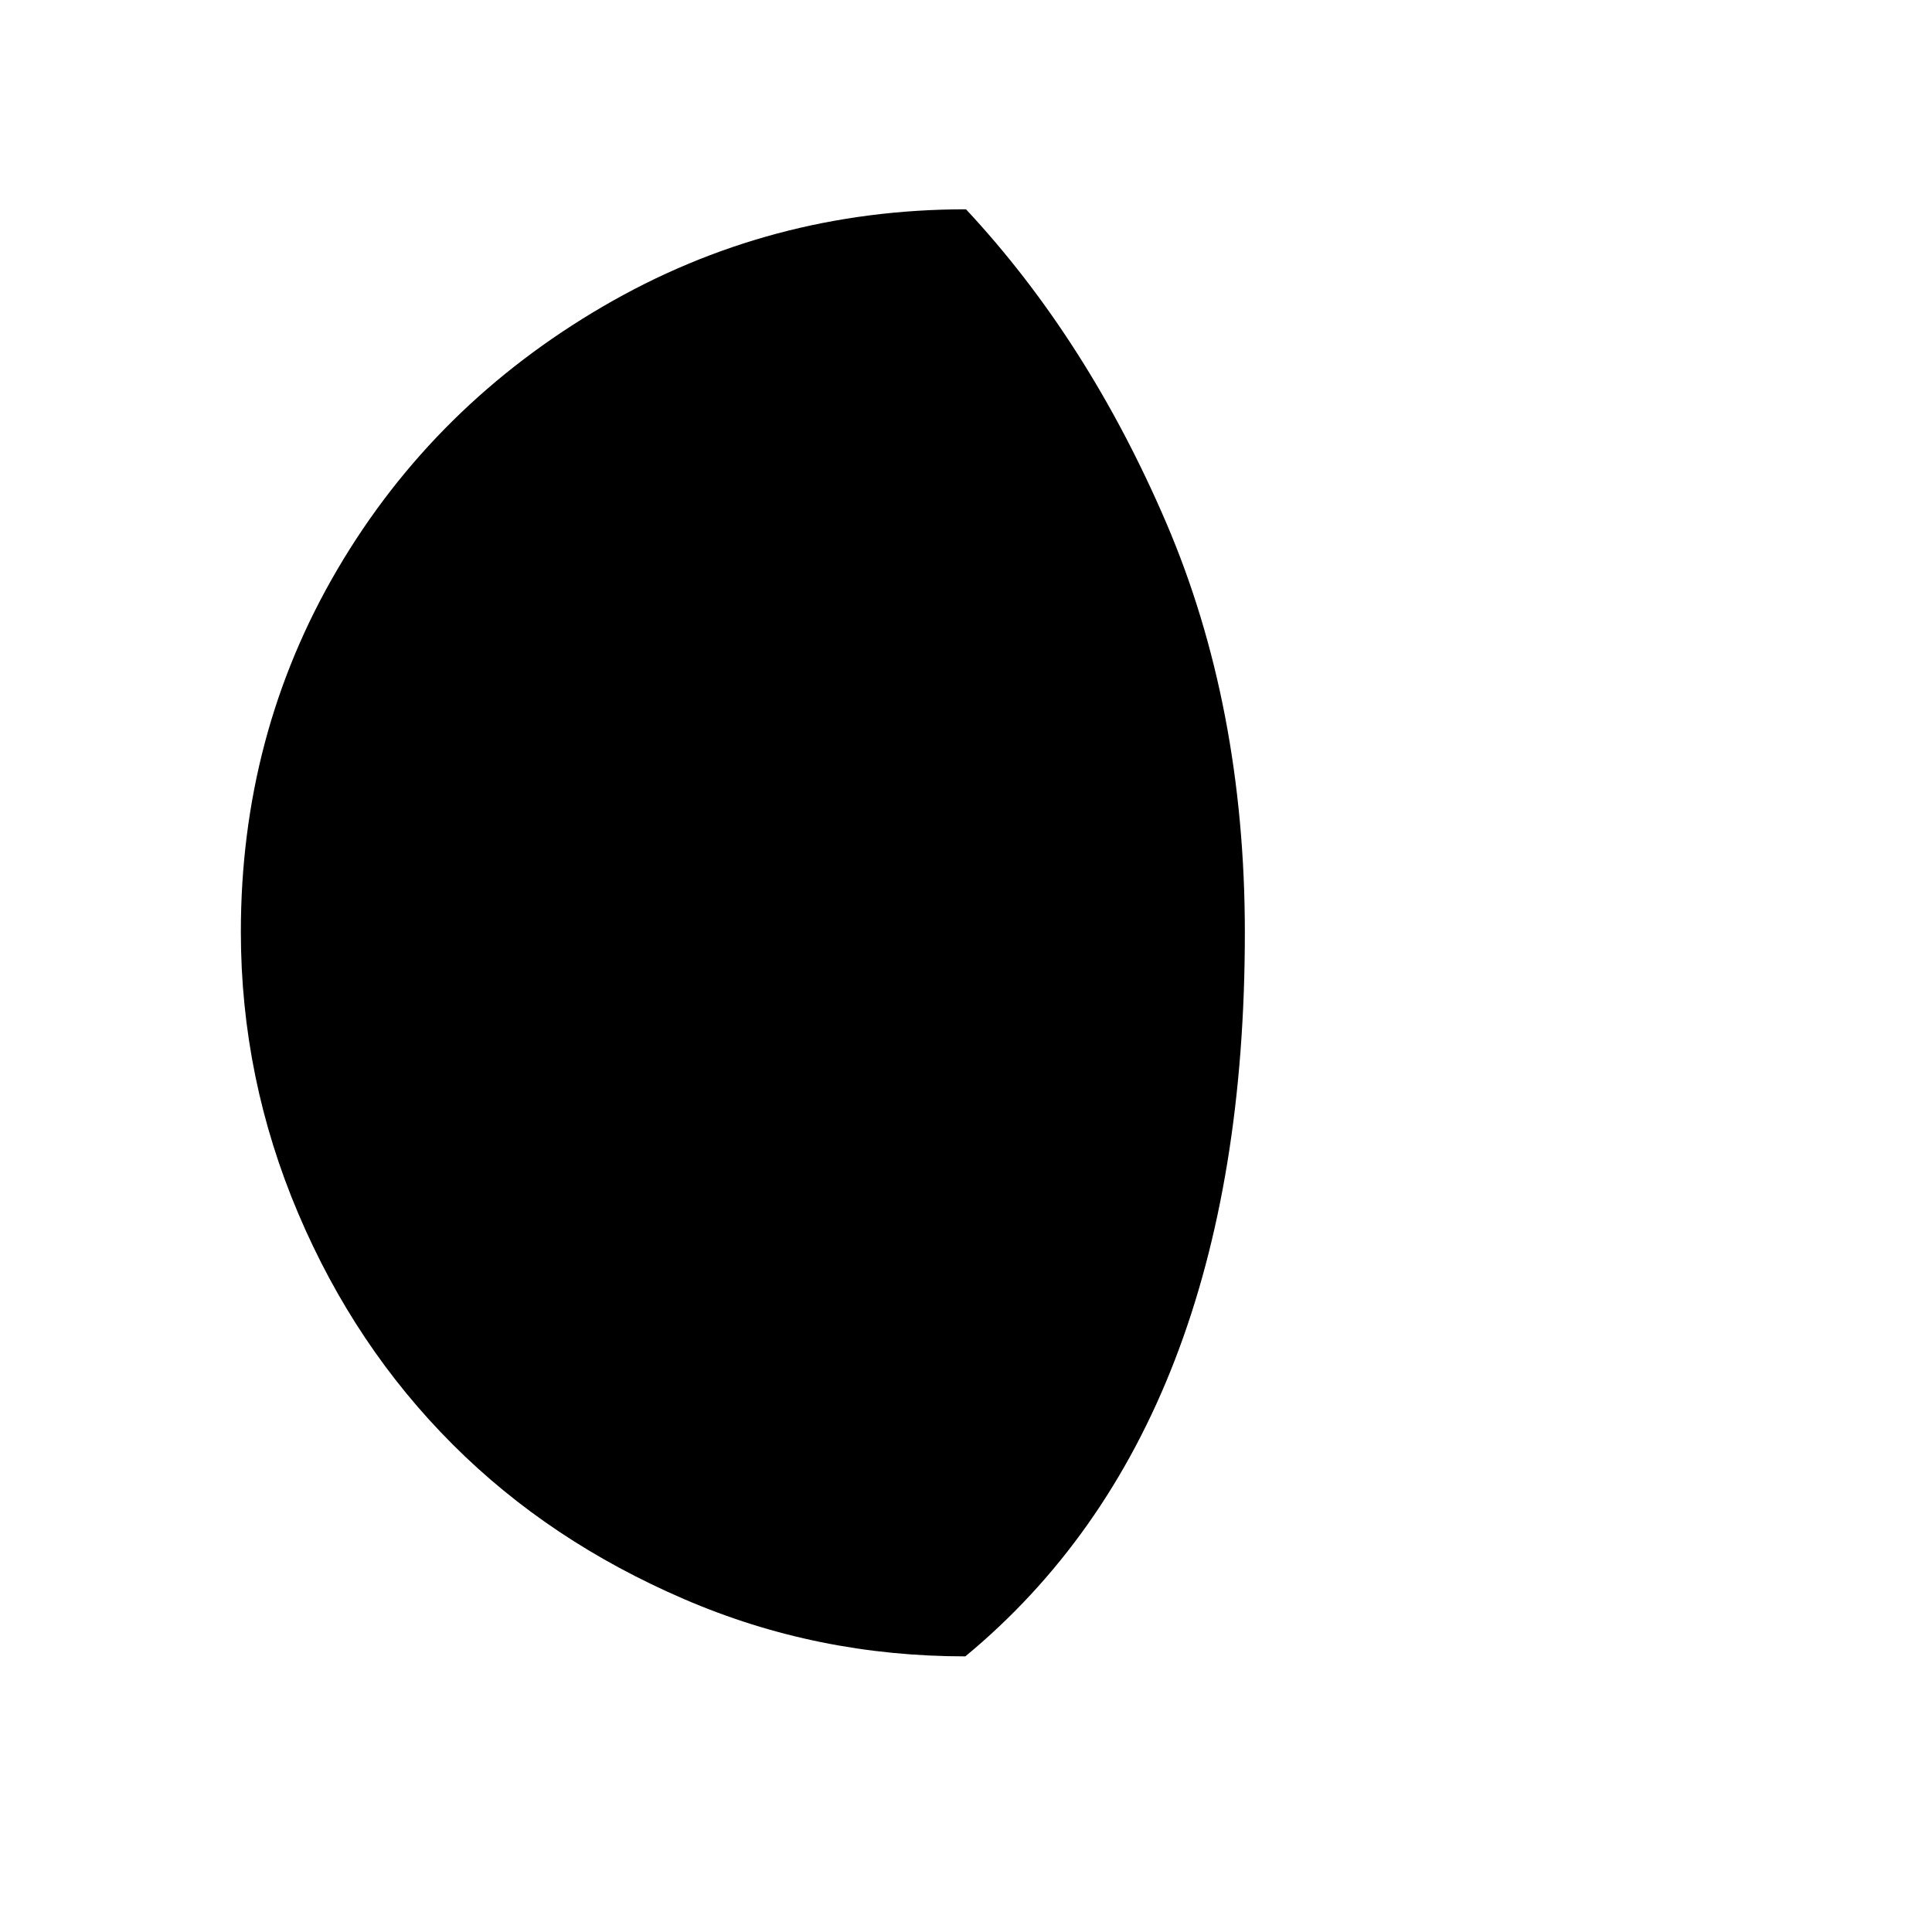
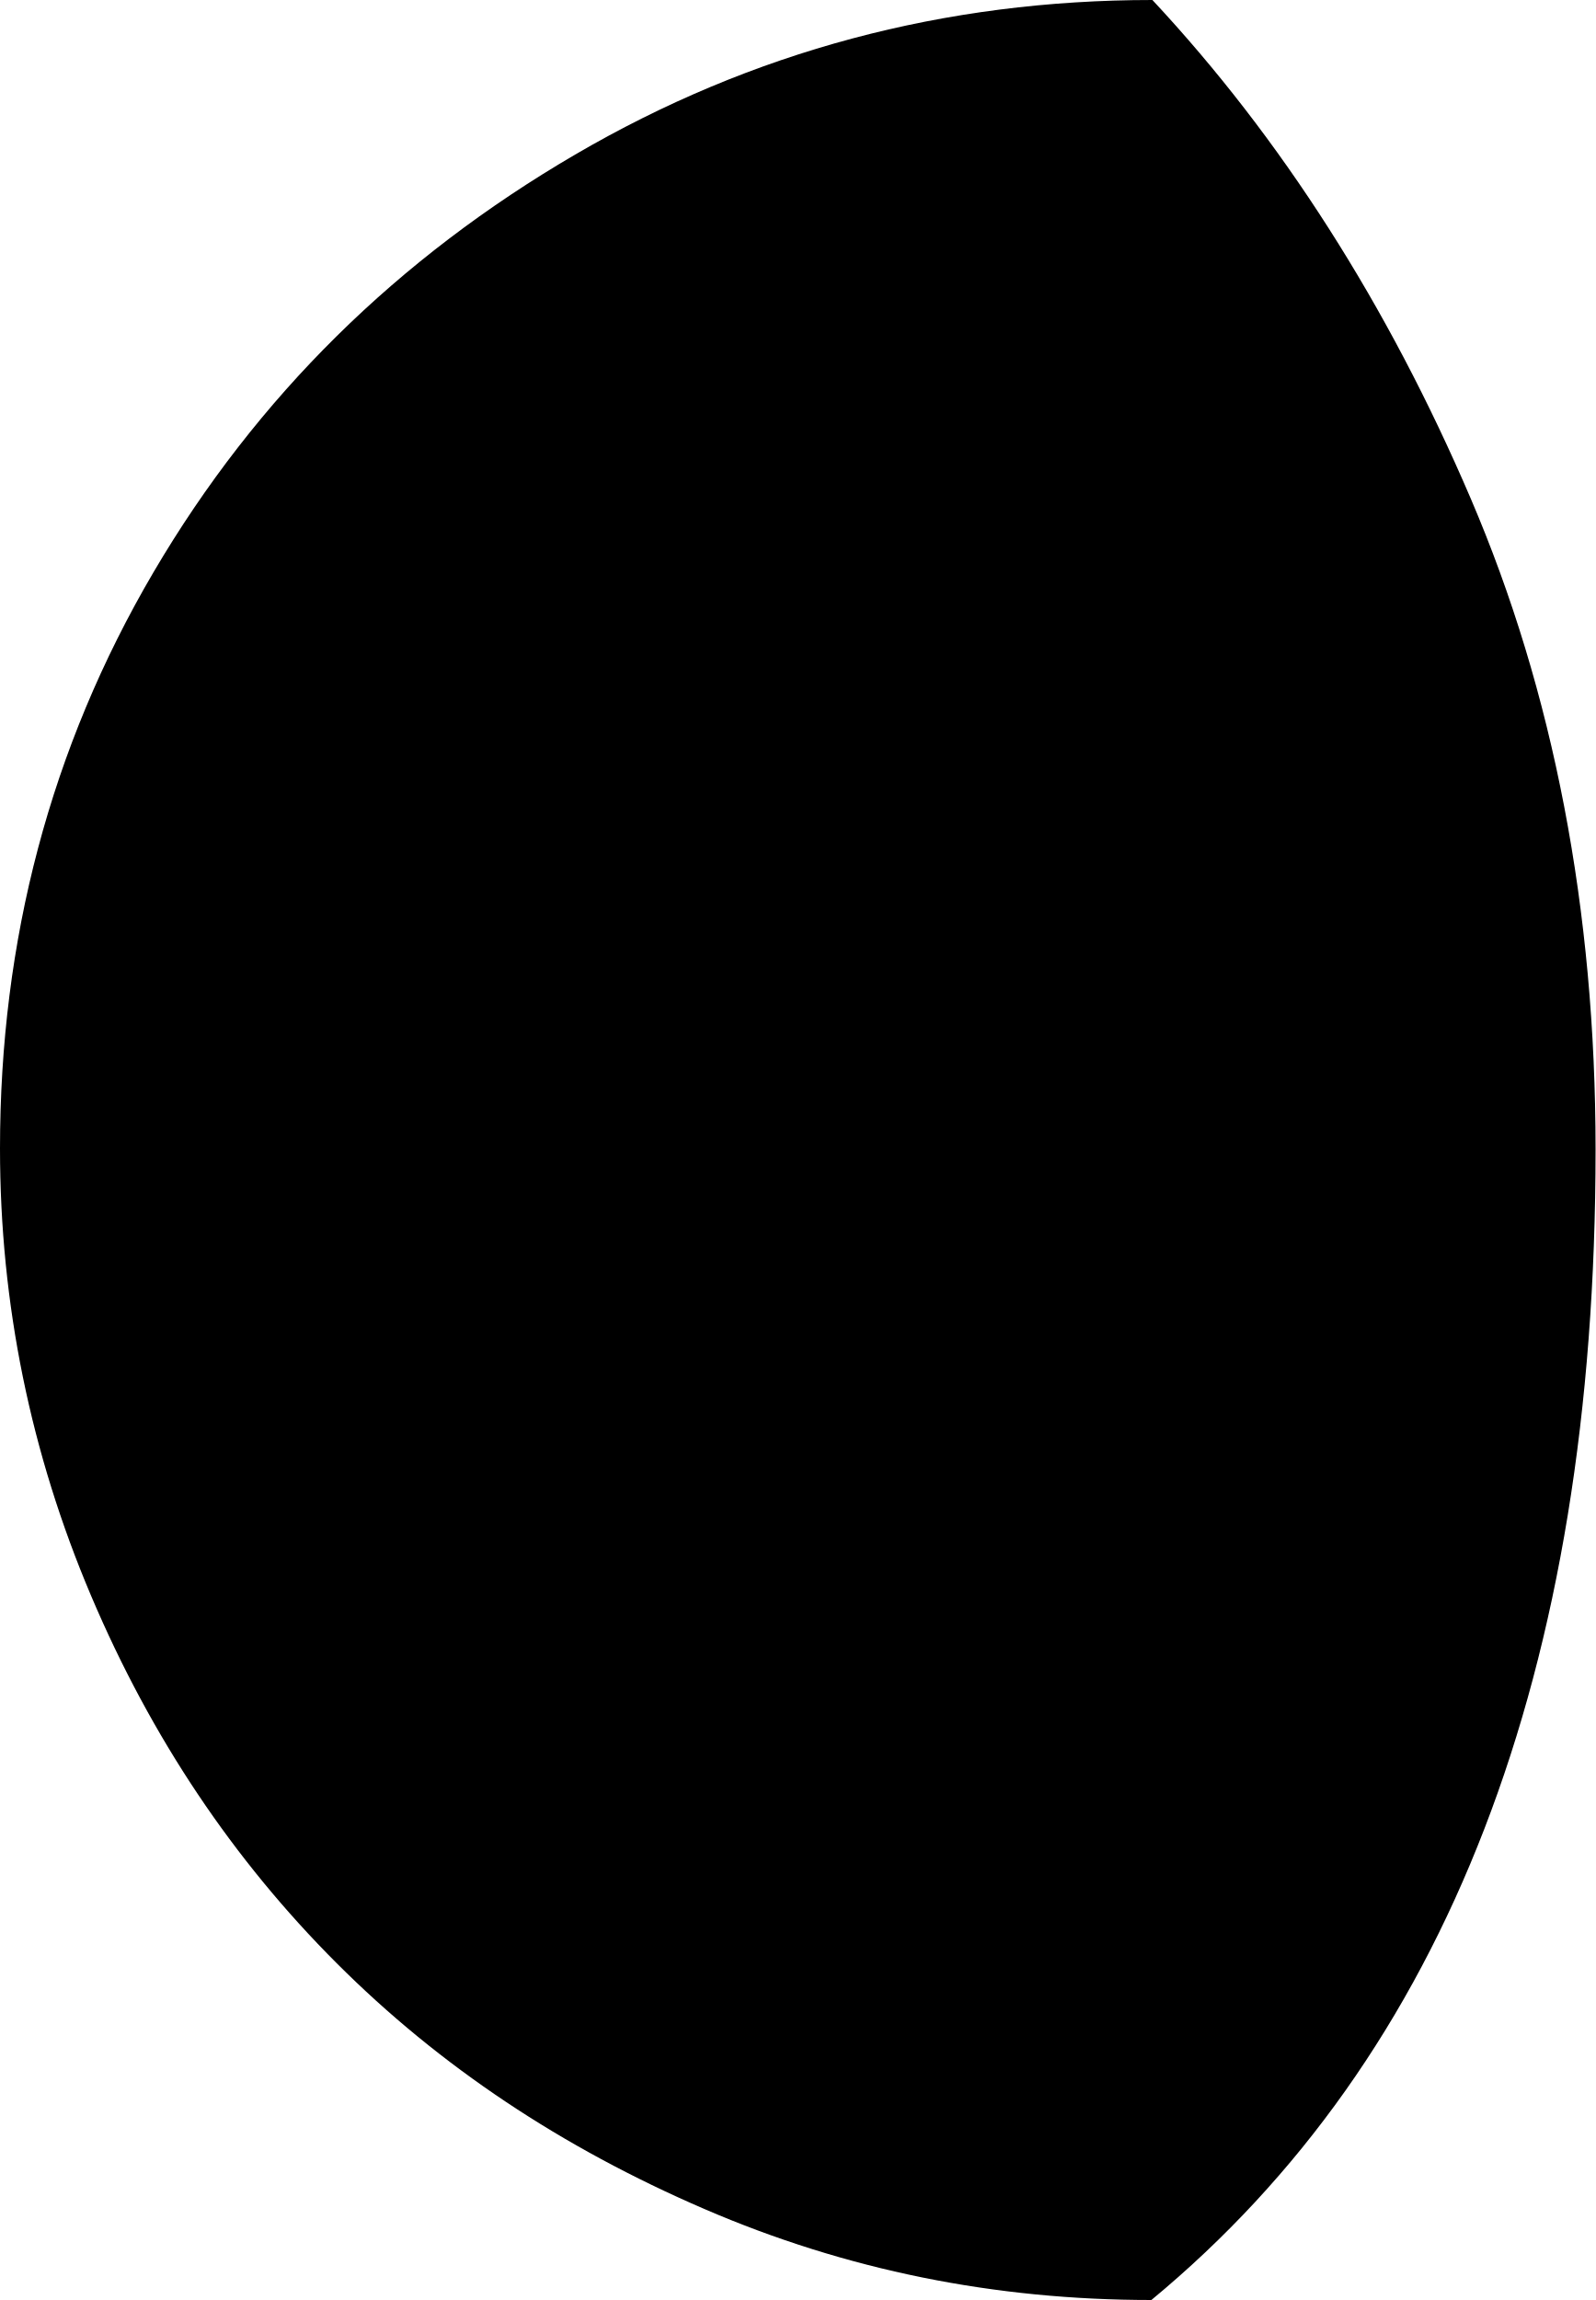
- <svg xmlns="http://www.w3.org/2000/svg" xml:space="preserve" viewBox="0 0 30 30">
-   <path d="M3.74 14.47c0 1.52.3 2.98.89 4.37s1.39 2.58 2.4 3.59 2.2 1.8 3.59 2.4 2.84.89 4.37.89c2.89-2.39 4.34-6.14 4.34-11.24 0-2.34-.41-4.47-1.22-6.36S16.26 4.6 15 3.25c-2.03 0-3.91.5-5.64 1.51S6.25 7.12 5.24 8.84s-1.5 3.6-1.5 5.63" />
+ <svg xmlns="http://www.w3.org/2000/svg" xml:space="preserve" viewBox="0 0 15.59 22.47" version="1.1" id="svg1" width="15.59" height="22.47" fill="currentColor">
+   <defs id="defs1" fill="currentColor" />
+   <path d="m 0,11.22 c 0,1.52 0.3,2.98 0.89,4.37 0.59,1.39 1.39,2.58 2.4,3.59 1.01,1.01 2.2,1.8 3.59,2.4 1.39,0.6 2.84,0.89 4.37,0.89 2.89,-2.39 4.34,-6.14 4.34,-11.24 0,-2.34 -0.41,-4.47 -1.22,-6.36 C 13.56,2.98 12.52,1.35 11.26,0 9.23,0 7.35,0.5 5.62,1.51 3.89,2.52 2.51,3.87 1.5,5.59 0.49,7.31 0,9.19 0,11.22" id="path1" fill="currentColor" />
</svg>
